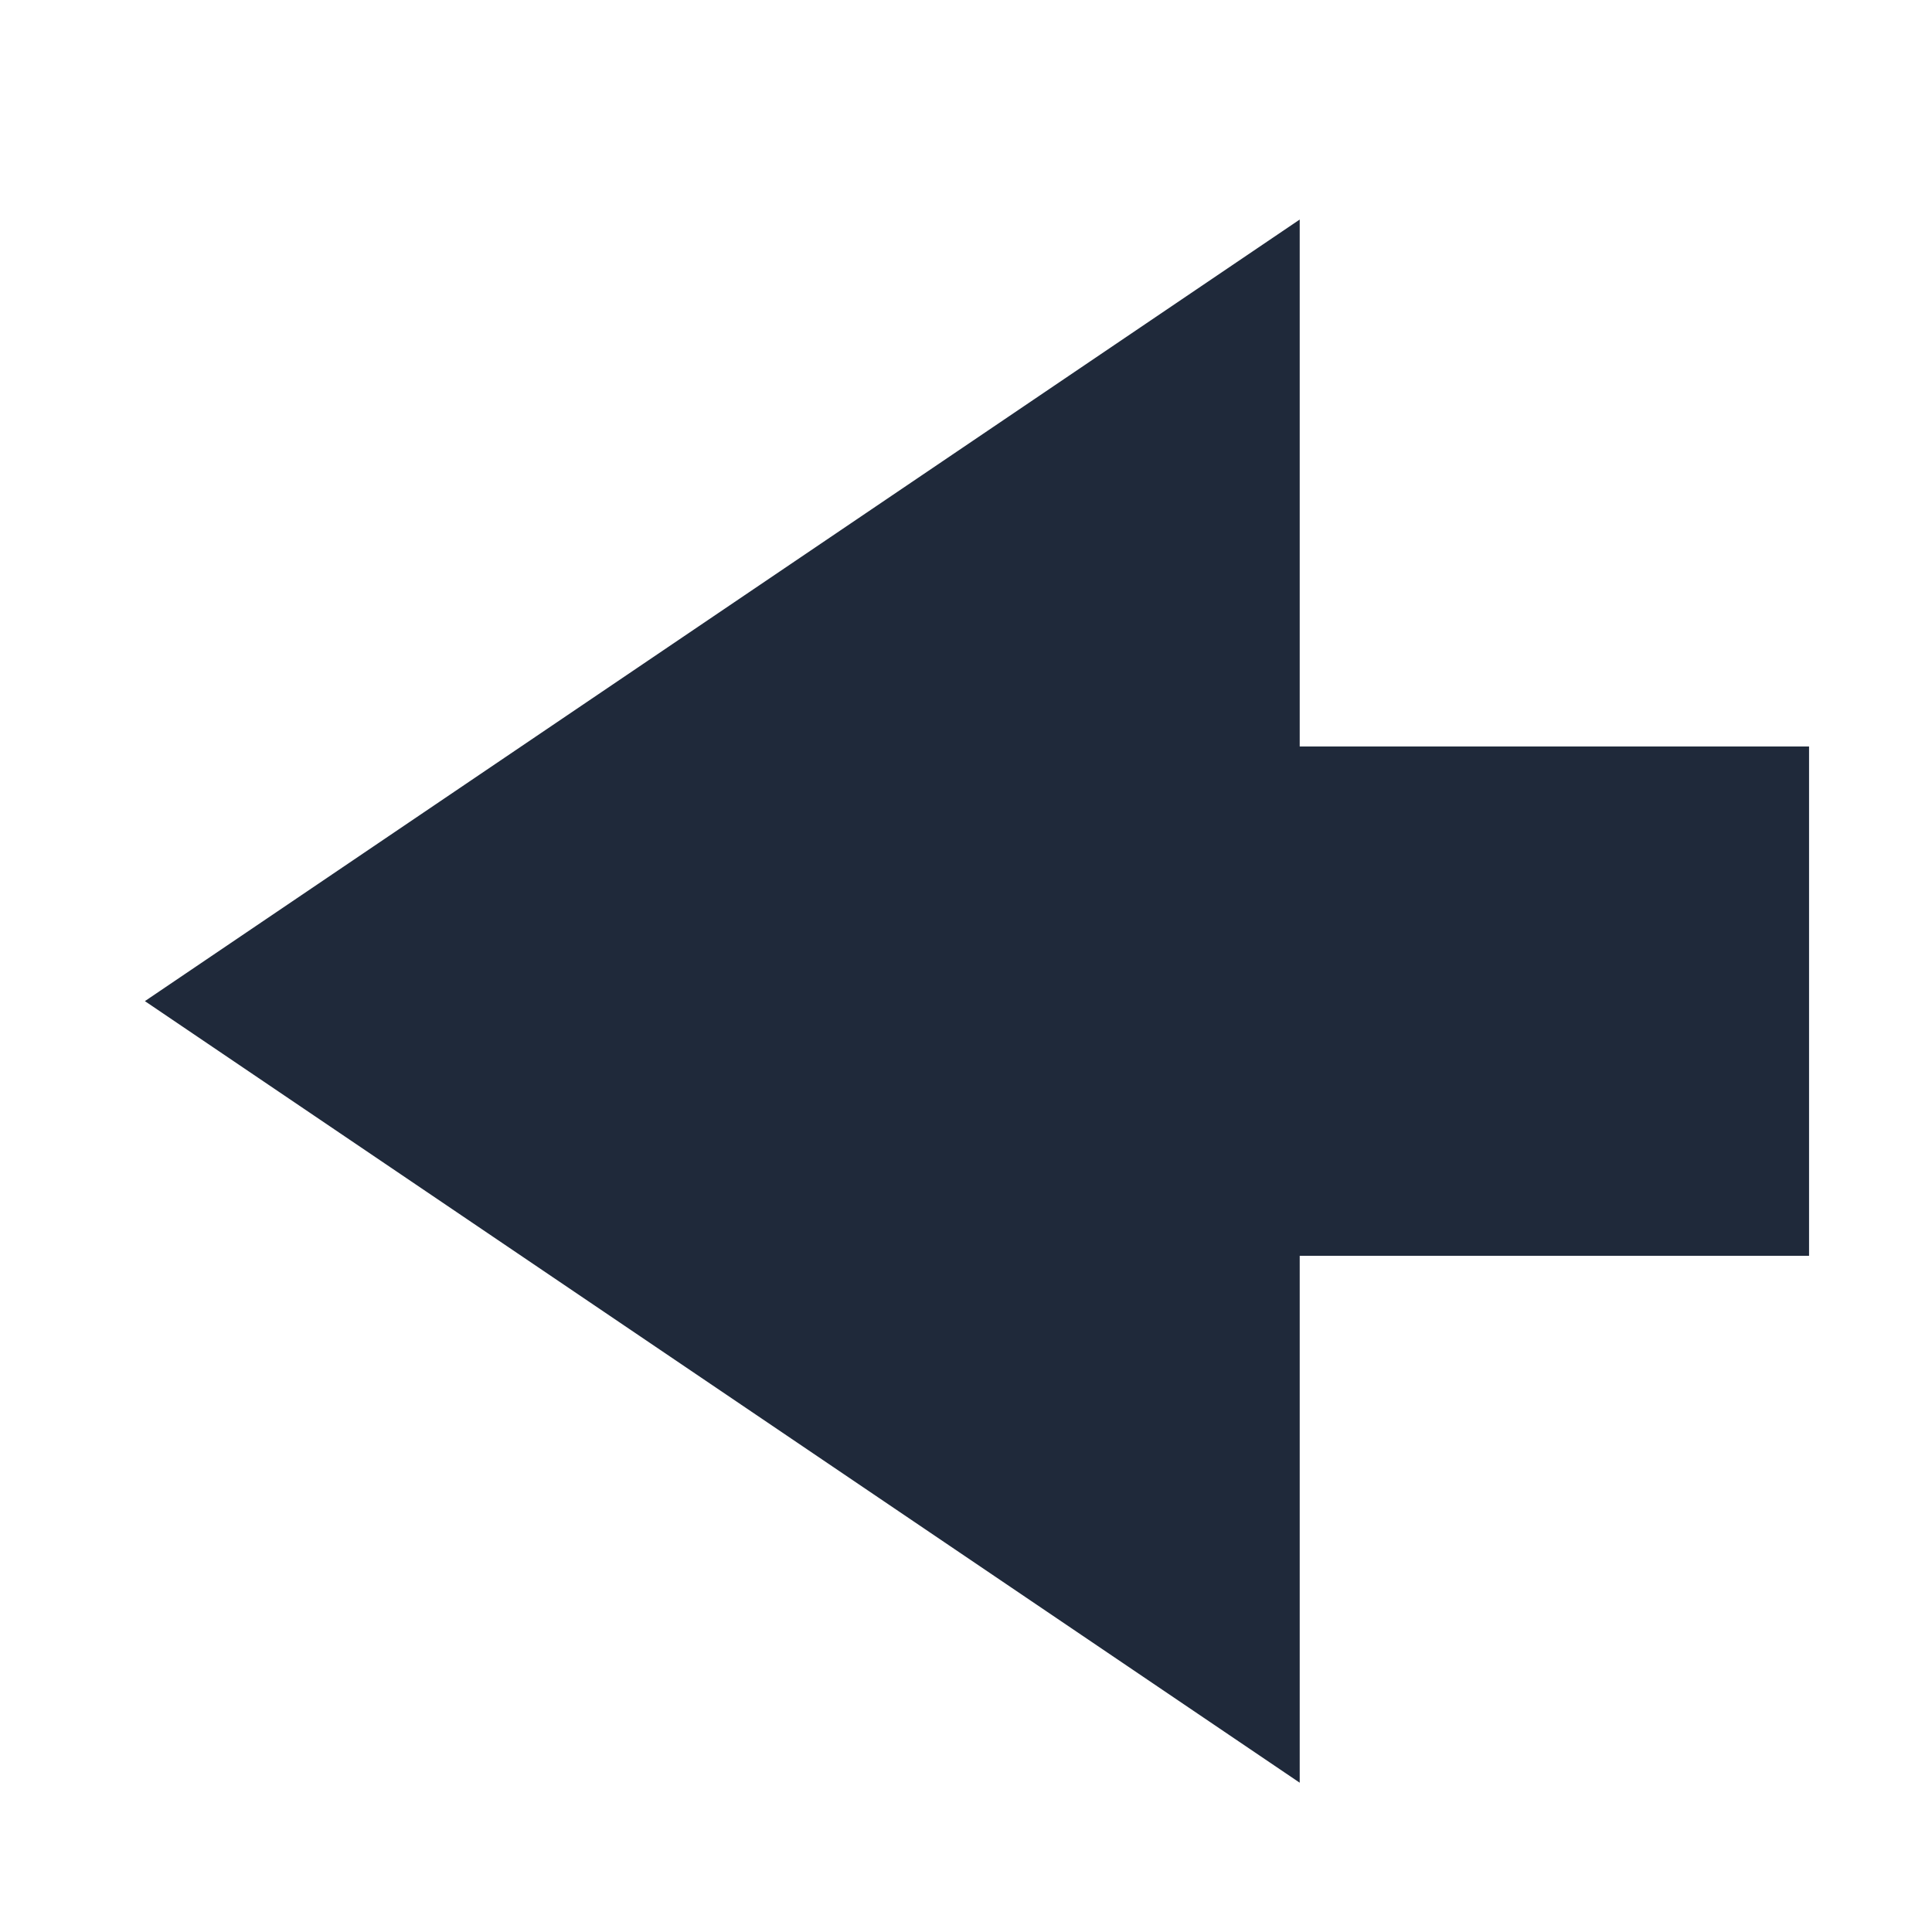
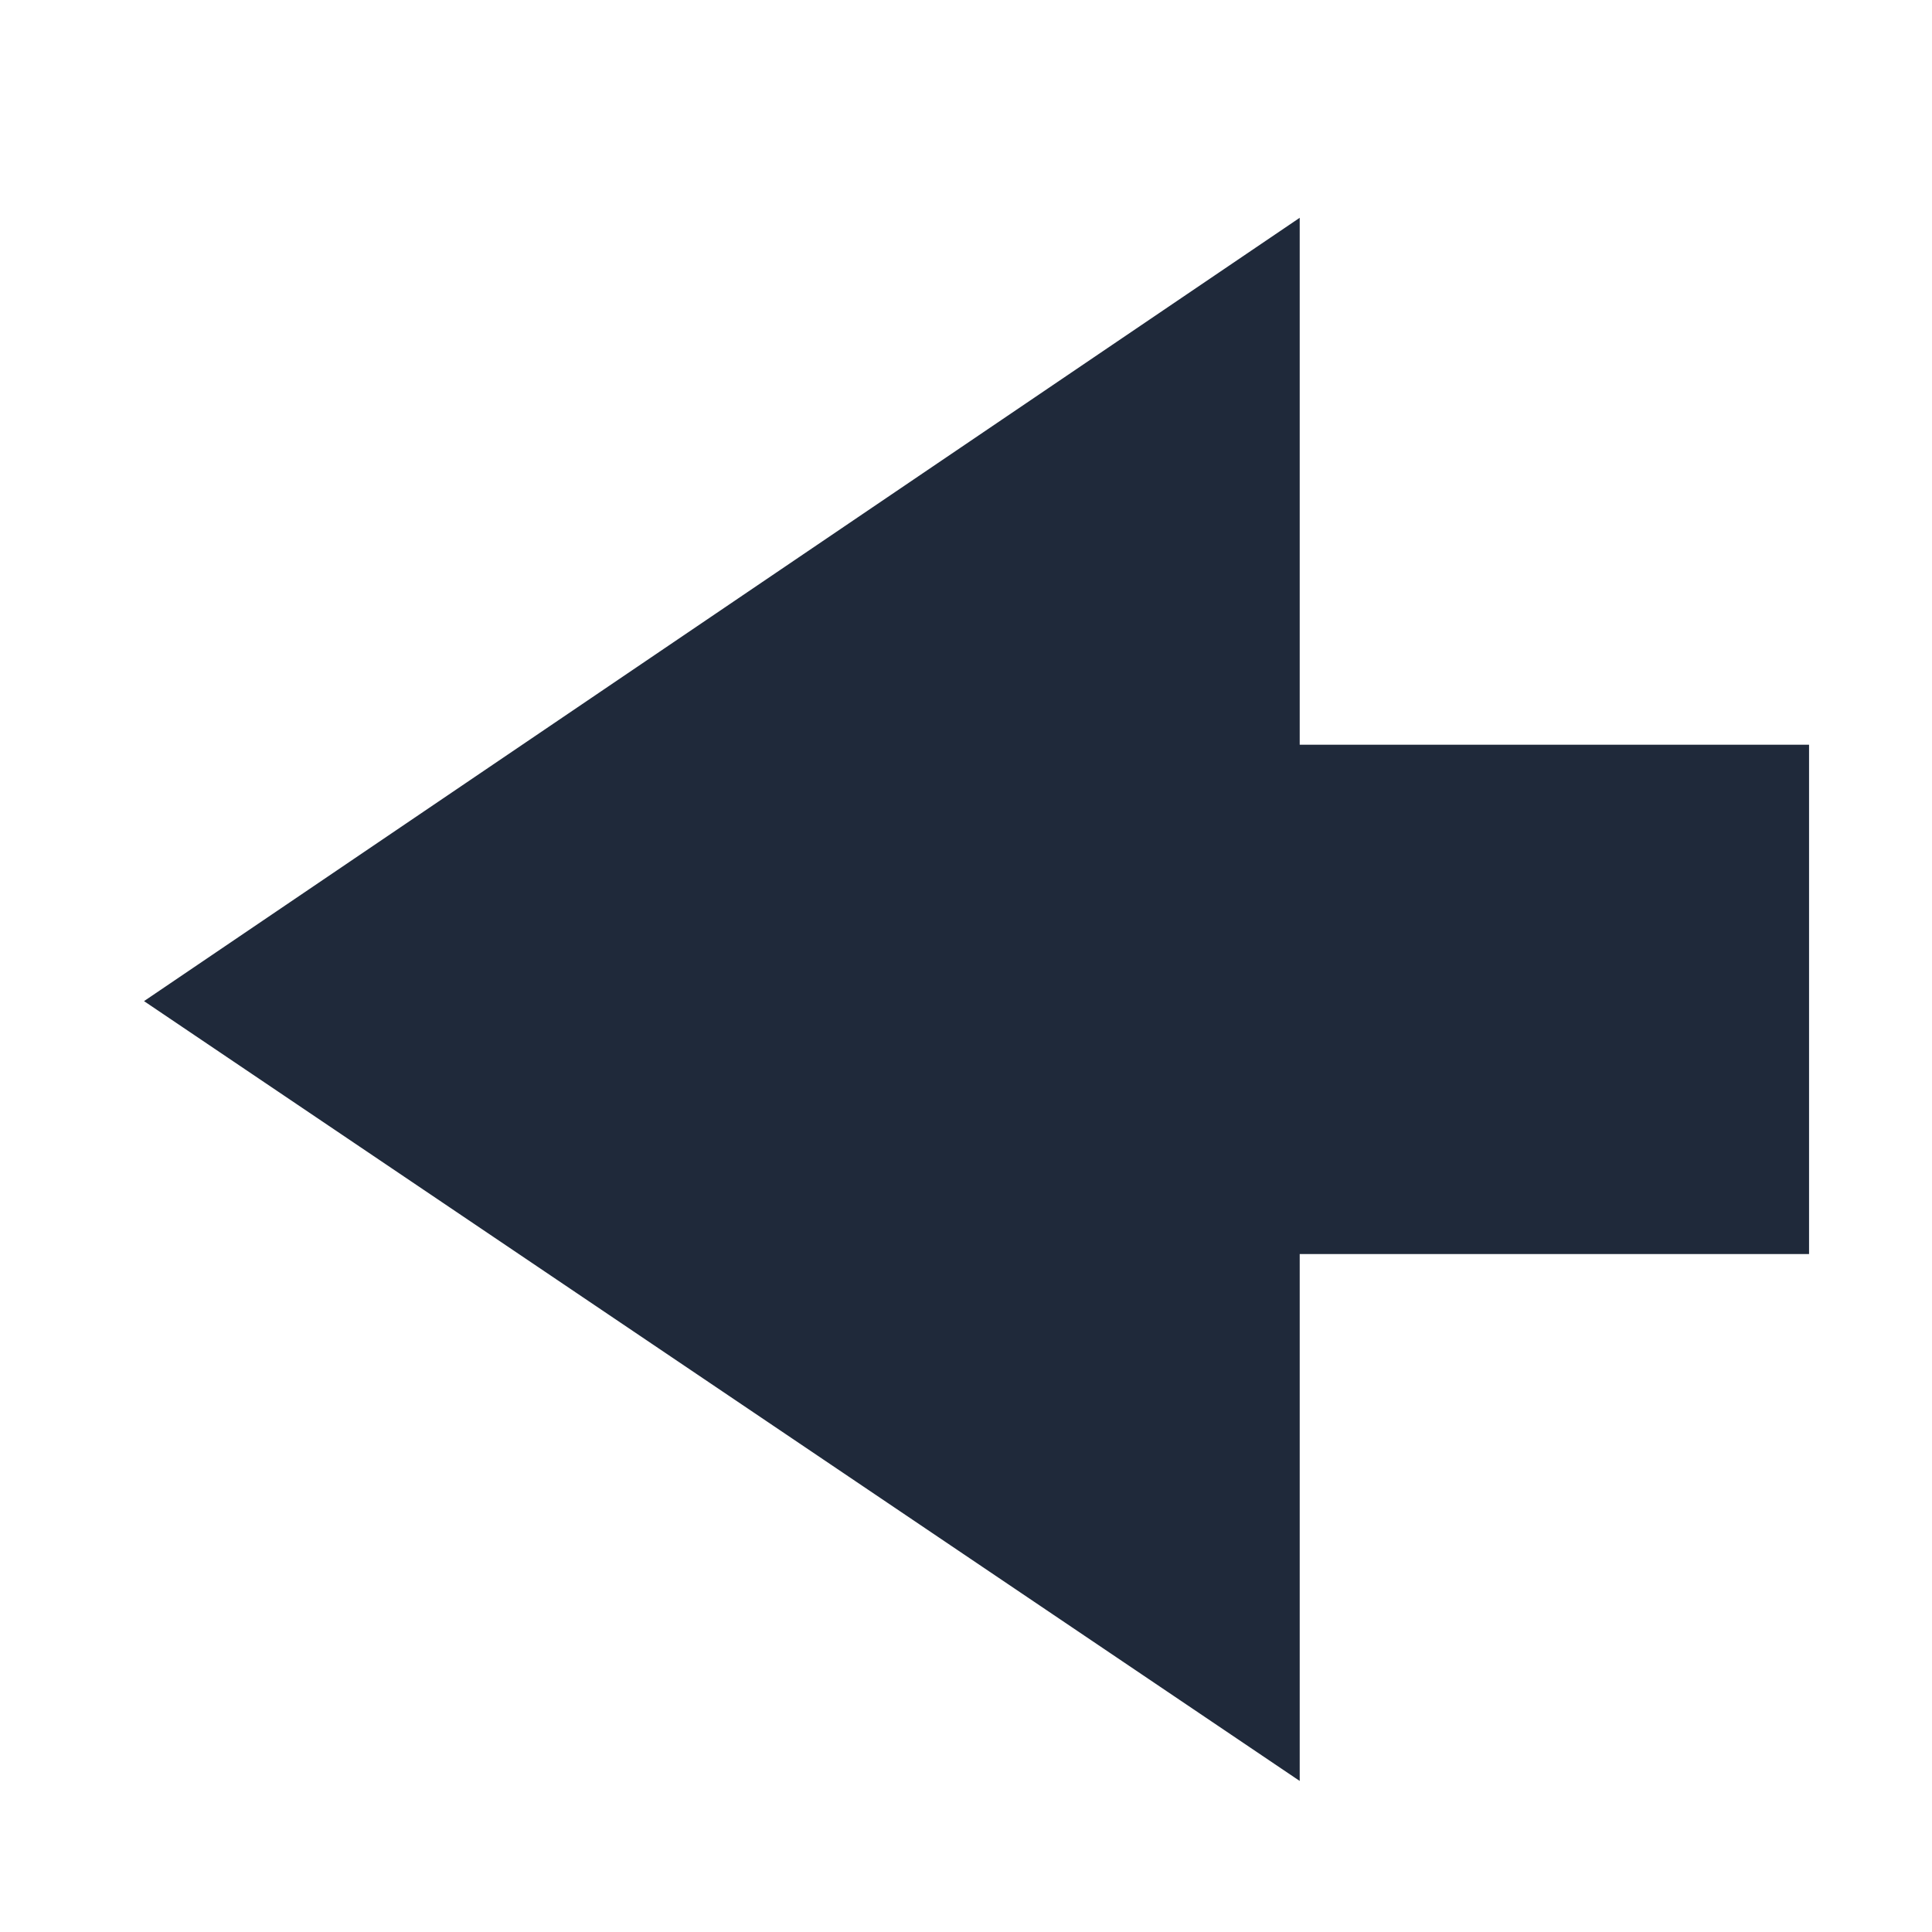
- <svg xmlns="http://www.w3.org/2000/svg" version="1.1" baseProfile="tiny" id="Layer_1" x="0px" y="0px" width="44px" height="44px" viewBox="0 0 44 44" xml:space="preserve">
-   <polygon fill="#1F293A" points="3.3,22.8 29.6,40.6 29.6,28.6 41.2,28.6 41.2,17 29.6,17 29.6,5 " />
+ <svg xmlns="http://www.w3.org/2000/svg" version="1.1" id="Layer_1" x="0px" y="0px" viewBox="0 0 55 55" enable-background="new 0 0 55 55" xml:space="preserve">
+   <polygon fill="#1F293A" points="4.1,28.5 37,50.7 37,35.7 51.5,35.7 51.5,21.2 37,21.2 37,6.2 " />
</svg>
